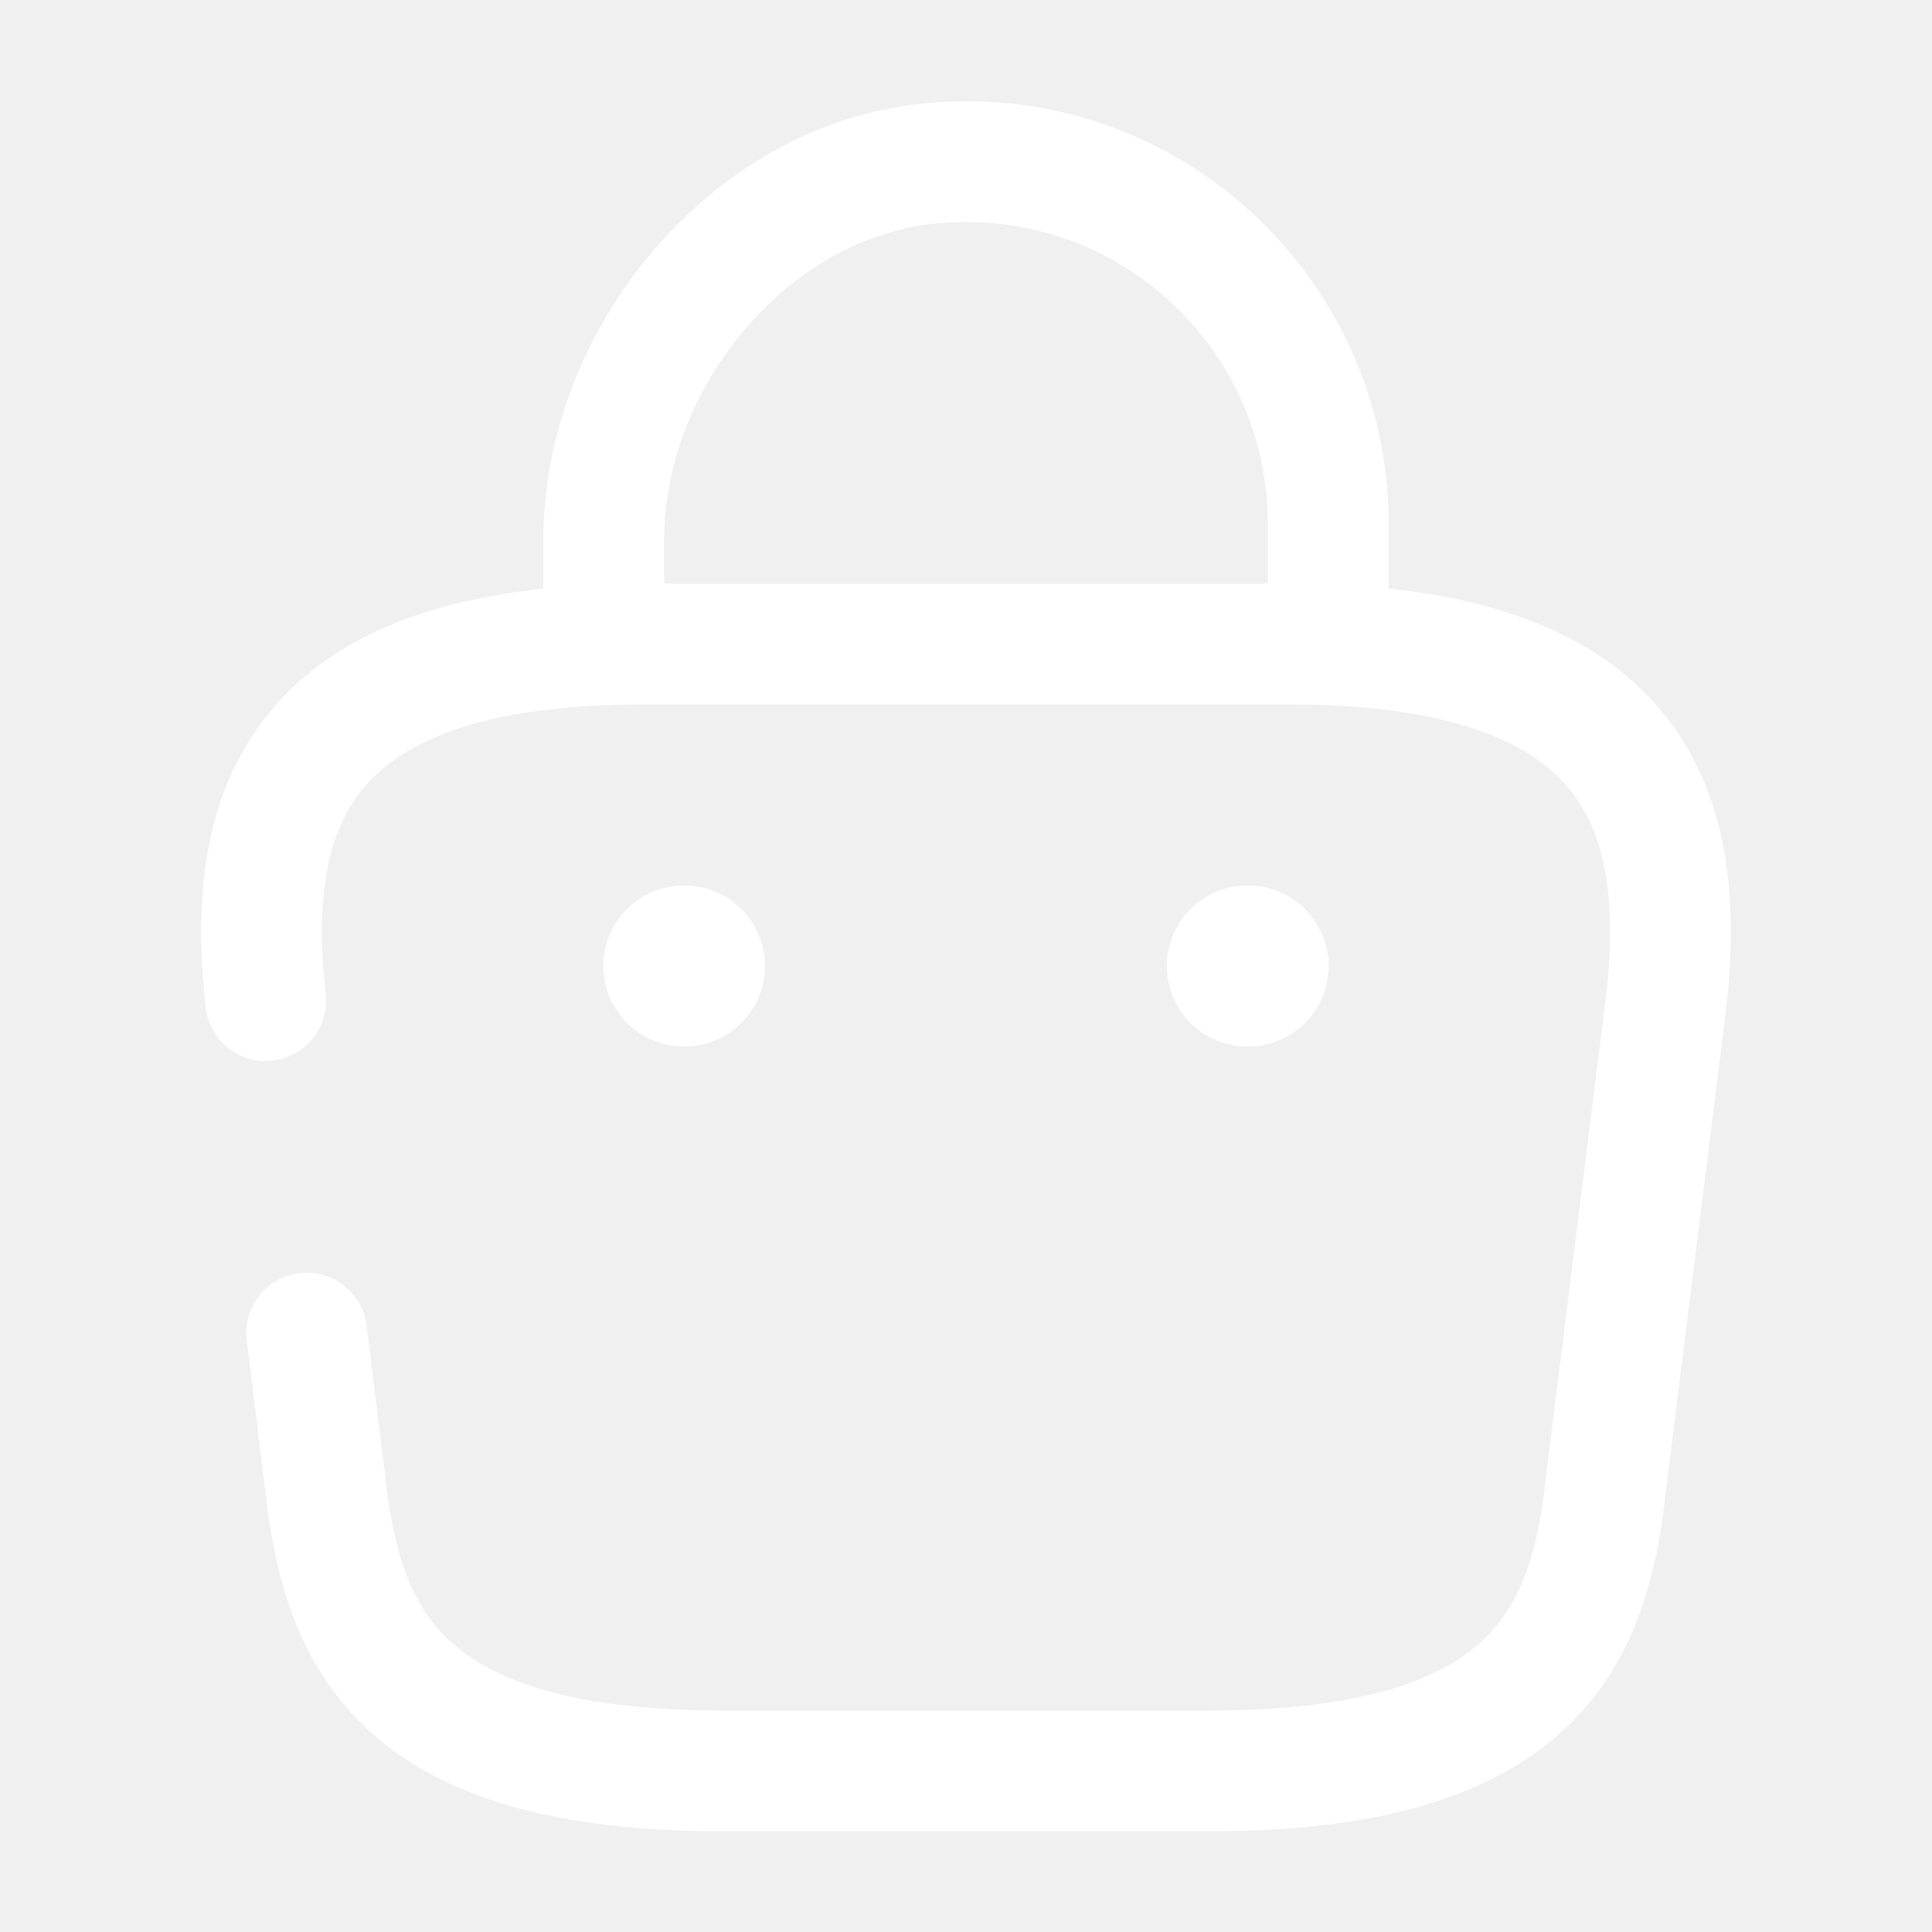
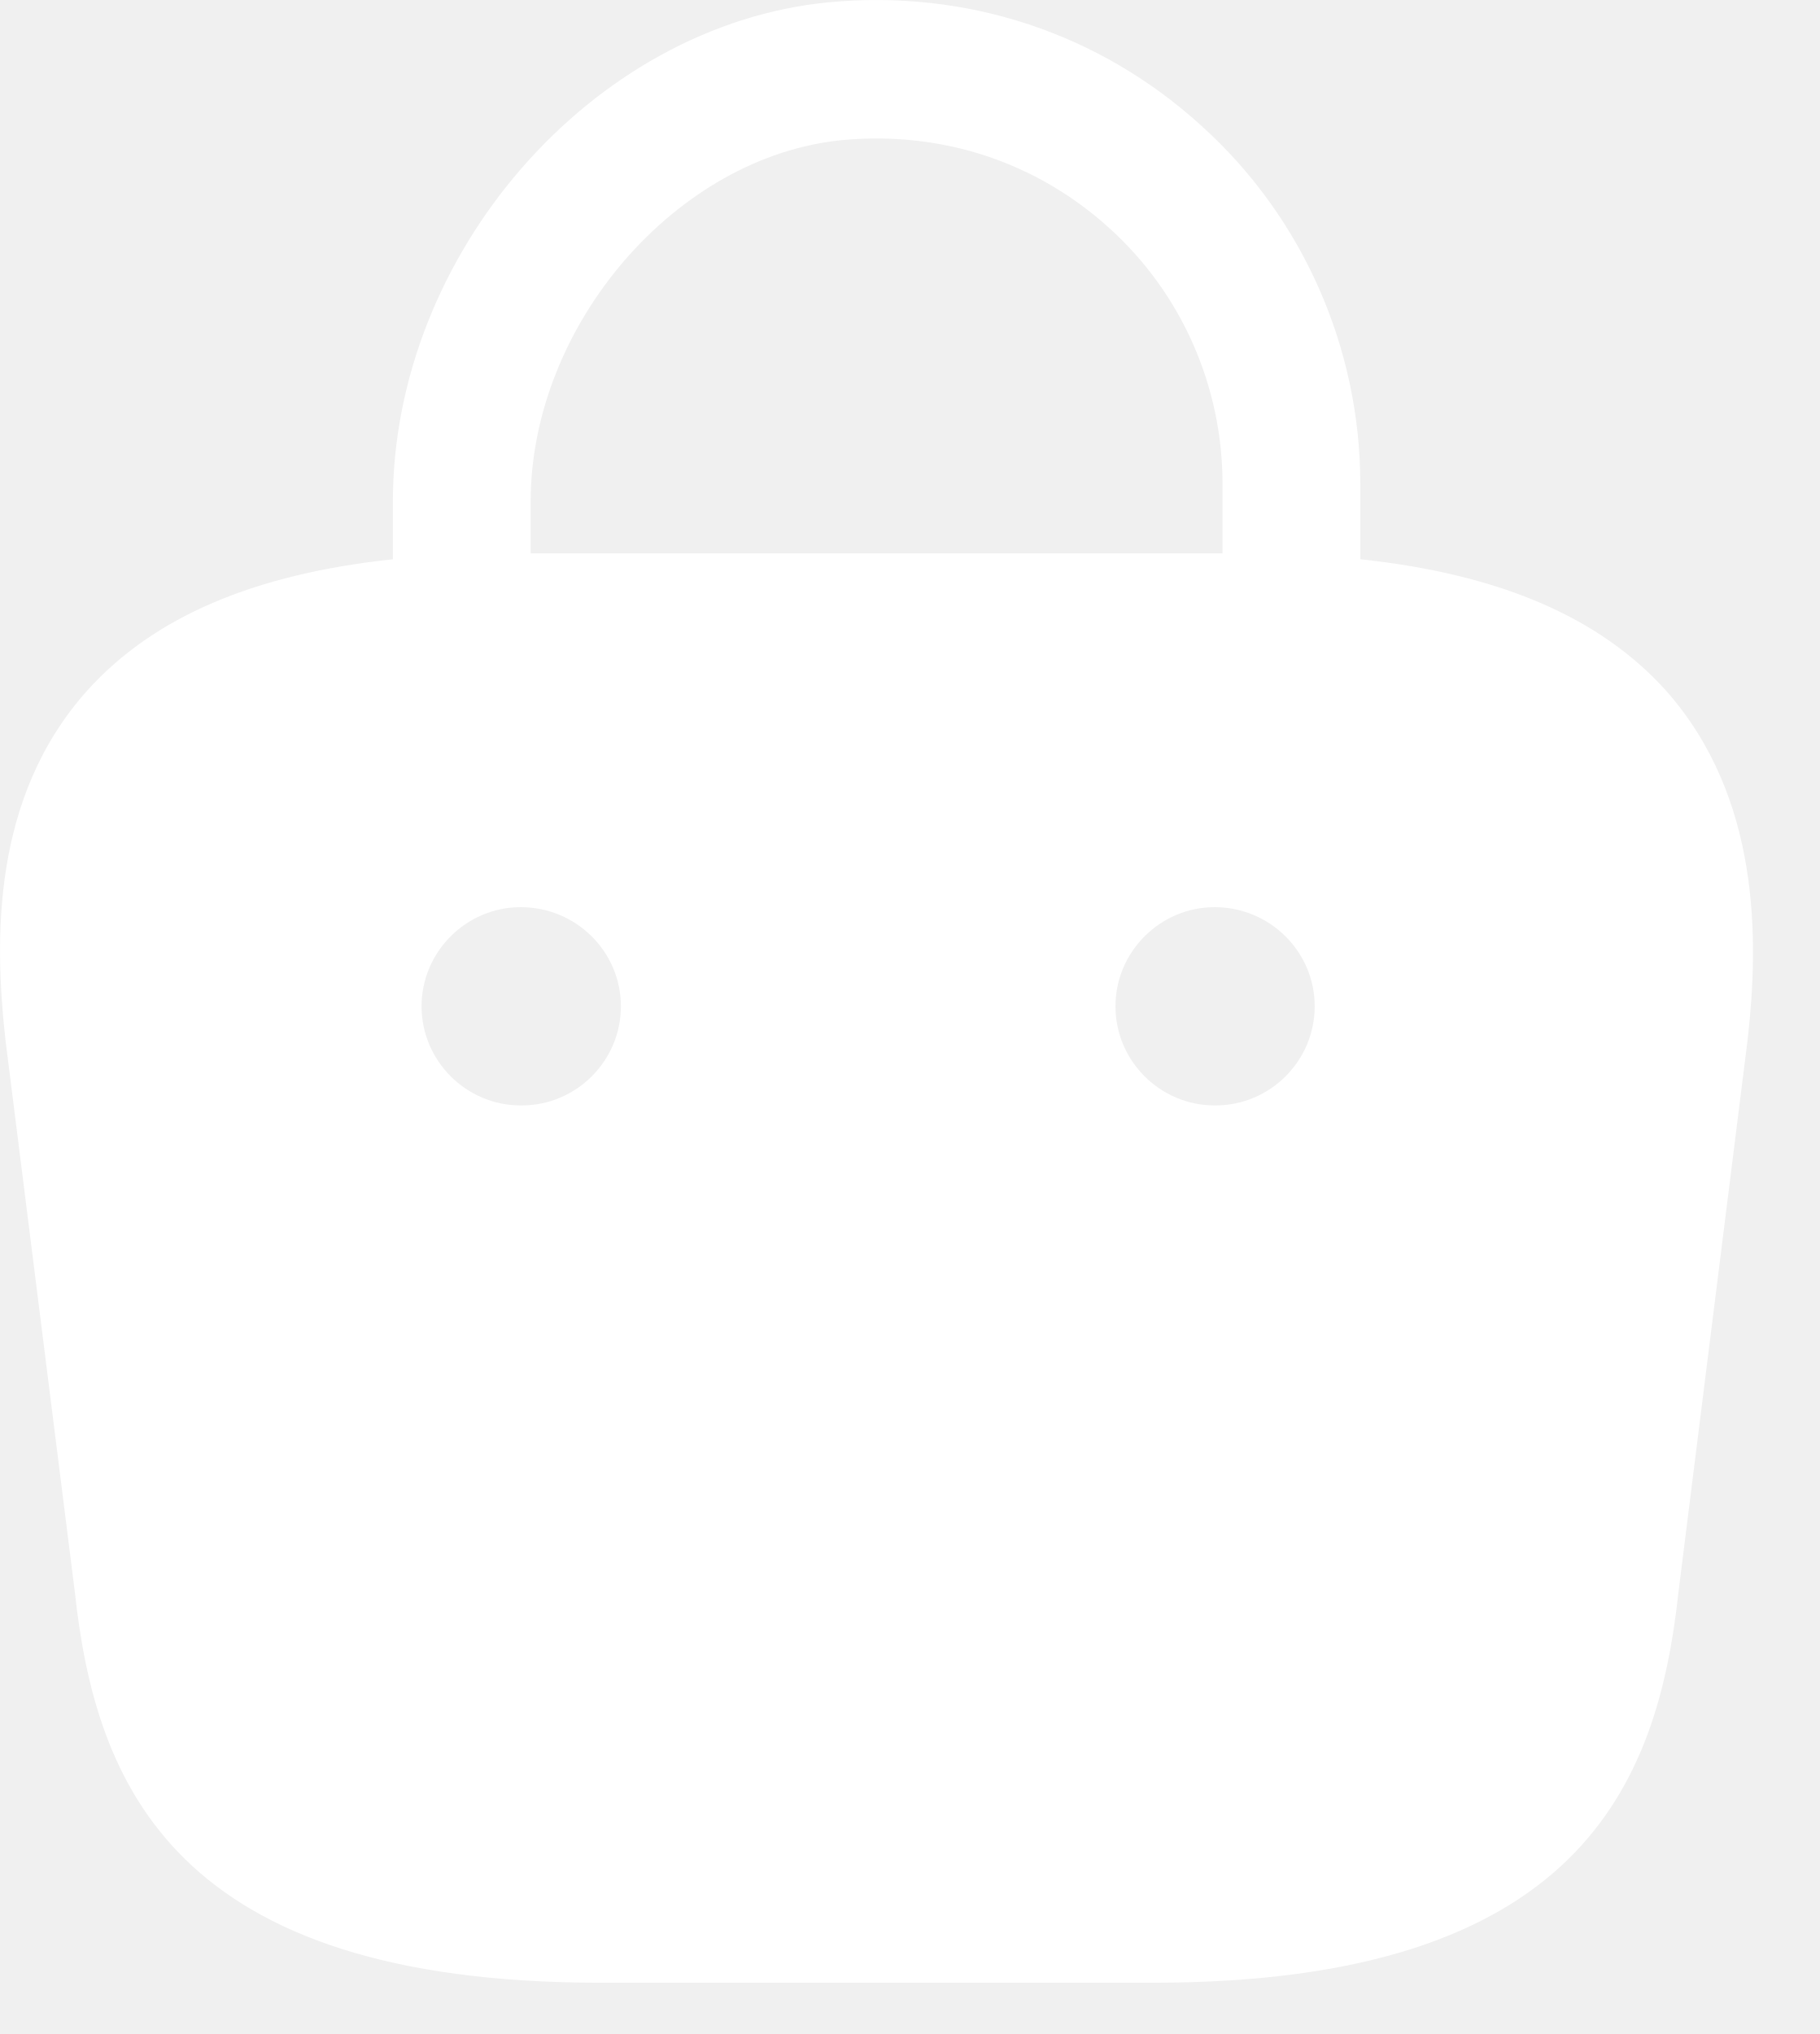
- <svg xmlns="http://www.w3.org/2000/svg" width="24" height="24" viewBox="0 0 24 24" fill="none">
-   <g clip-path="url(#clip0_431_967)">
-     <mask id="mask0_431_967" style="mask-type:luminance" maskUnits="userSpaceOnUse" x="0" y="0" width="24" height="24">
-       <path d="M24 0H0V24H24V0Z" fill="white" />
-     </mask>
-     <g mask="url(#mask0_431_967)">
-       <path d="M7.5 7.67V6.7C7.5 4.45 9.31 2.24 11.56 2.03C14.24 1.77 16.5 3.88 16.5 6.51V7.89" stroke="white" stroke-width="1.5" stroke-miterlimit="10" stroke-linecap="round" stroke-linejoin="round" />
-       <path d="M3.81 16.56L4.04 18.43C4.26 20.39 4.98 22 9 22H15C19.02 22 19.74 20.39 19.95 18.43L20.7 12.43C20.97 9.99 20.27 8 16 8H8C3.73 8 3.03 9.99 3.3 12.43" stroke="white" stroke-width="1.5" stroke-miterlimit="10" stroke-linecap="round" stroke-linejoin="round" />
-       <path d="M15.495 12H15.505" stroke="white" stroke-width="2" stroke-linecap="round" stroke-linejoin="round" />
-       <path d="M8.495 12H8.503" stroke="white" stroke-width="2" stroke-linecap="round" stroke-linejoin="round" />
-     </g>
-   </g>
-   <defs>
-     <clipPath id="clip0_431_967">
-       <rect width="24" height="24" fill="white" />
-     </clipPath>
-   </defs>
+ <svg xmlns="http://www.w3.org/2000/svg" width="17" height="19" viewBox="0 0 17 19" fill="none">
+   <path d="M15.559 6.447C14.938 5.761 14.003 5.363 12.707 5.224V4.521C12.707 3.252 12.17 2.03 11.226 1.178C10.272 0.308 9.031 -0.1 7.744 0.021C5.531 0.234 3.67 2.373 3.67 4.687V5.224C2.374 5.363 1.438 5.761 0.818 6.447C-0.08 7.447 -0.052 8.78 0.05 9.706L0.698 14.863C0.892 16.669 1.624 18.521 5.605 18.521H10.772C14.753 18.521 15.485 16.669 15.679 14.873L16.327 9.697C16.429 8.78 16.448 7.447 15.559 6.447ZM7.874 1.308C8.8 1.224 9.679 1.511 10.364 2.132C11.04 2.743 11.42 3.613 11.42 4.521V5.169H4.957V4.687C4.957 3.039 6.318 1.456 7.874 1.308ZM4.874 10.326H4.864C4.355 10.326 3.938 9.91 3.938 9.4C3.938 8.891 4.355 8.474 4.864 8.474C5.383 8.474 5.8 8.891 5.8 9.4C5.8 9.91 5.383 10.326 4.874 10.326ZM11.355 10.326H11.346C10.837 10.326 10.42 9.91 10.42 9.4C10.42 8.891 10.837 8.474 11.346 8.474C11.864 8.474 12.281 8.891 12.281 9.4C12.281 9.91 11.864 10.326 11.355 10.326Z" fill="white" />
</svg>
